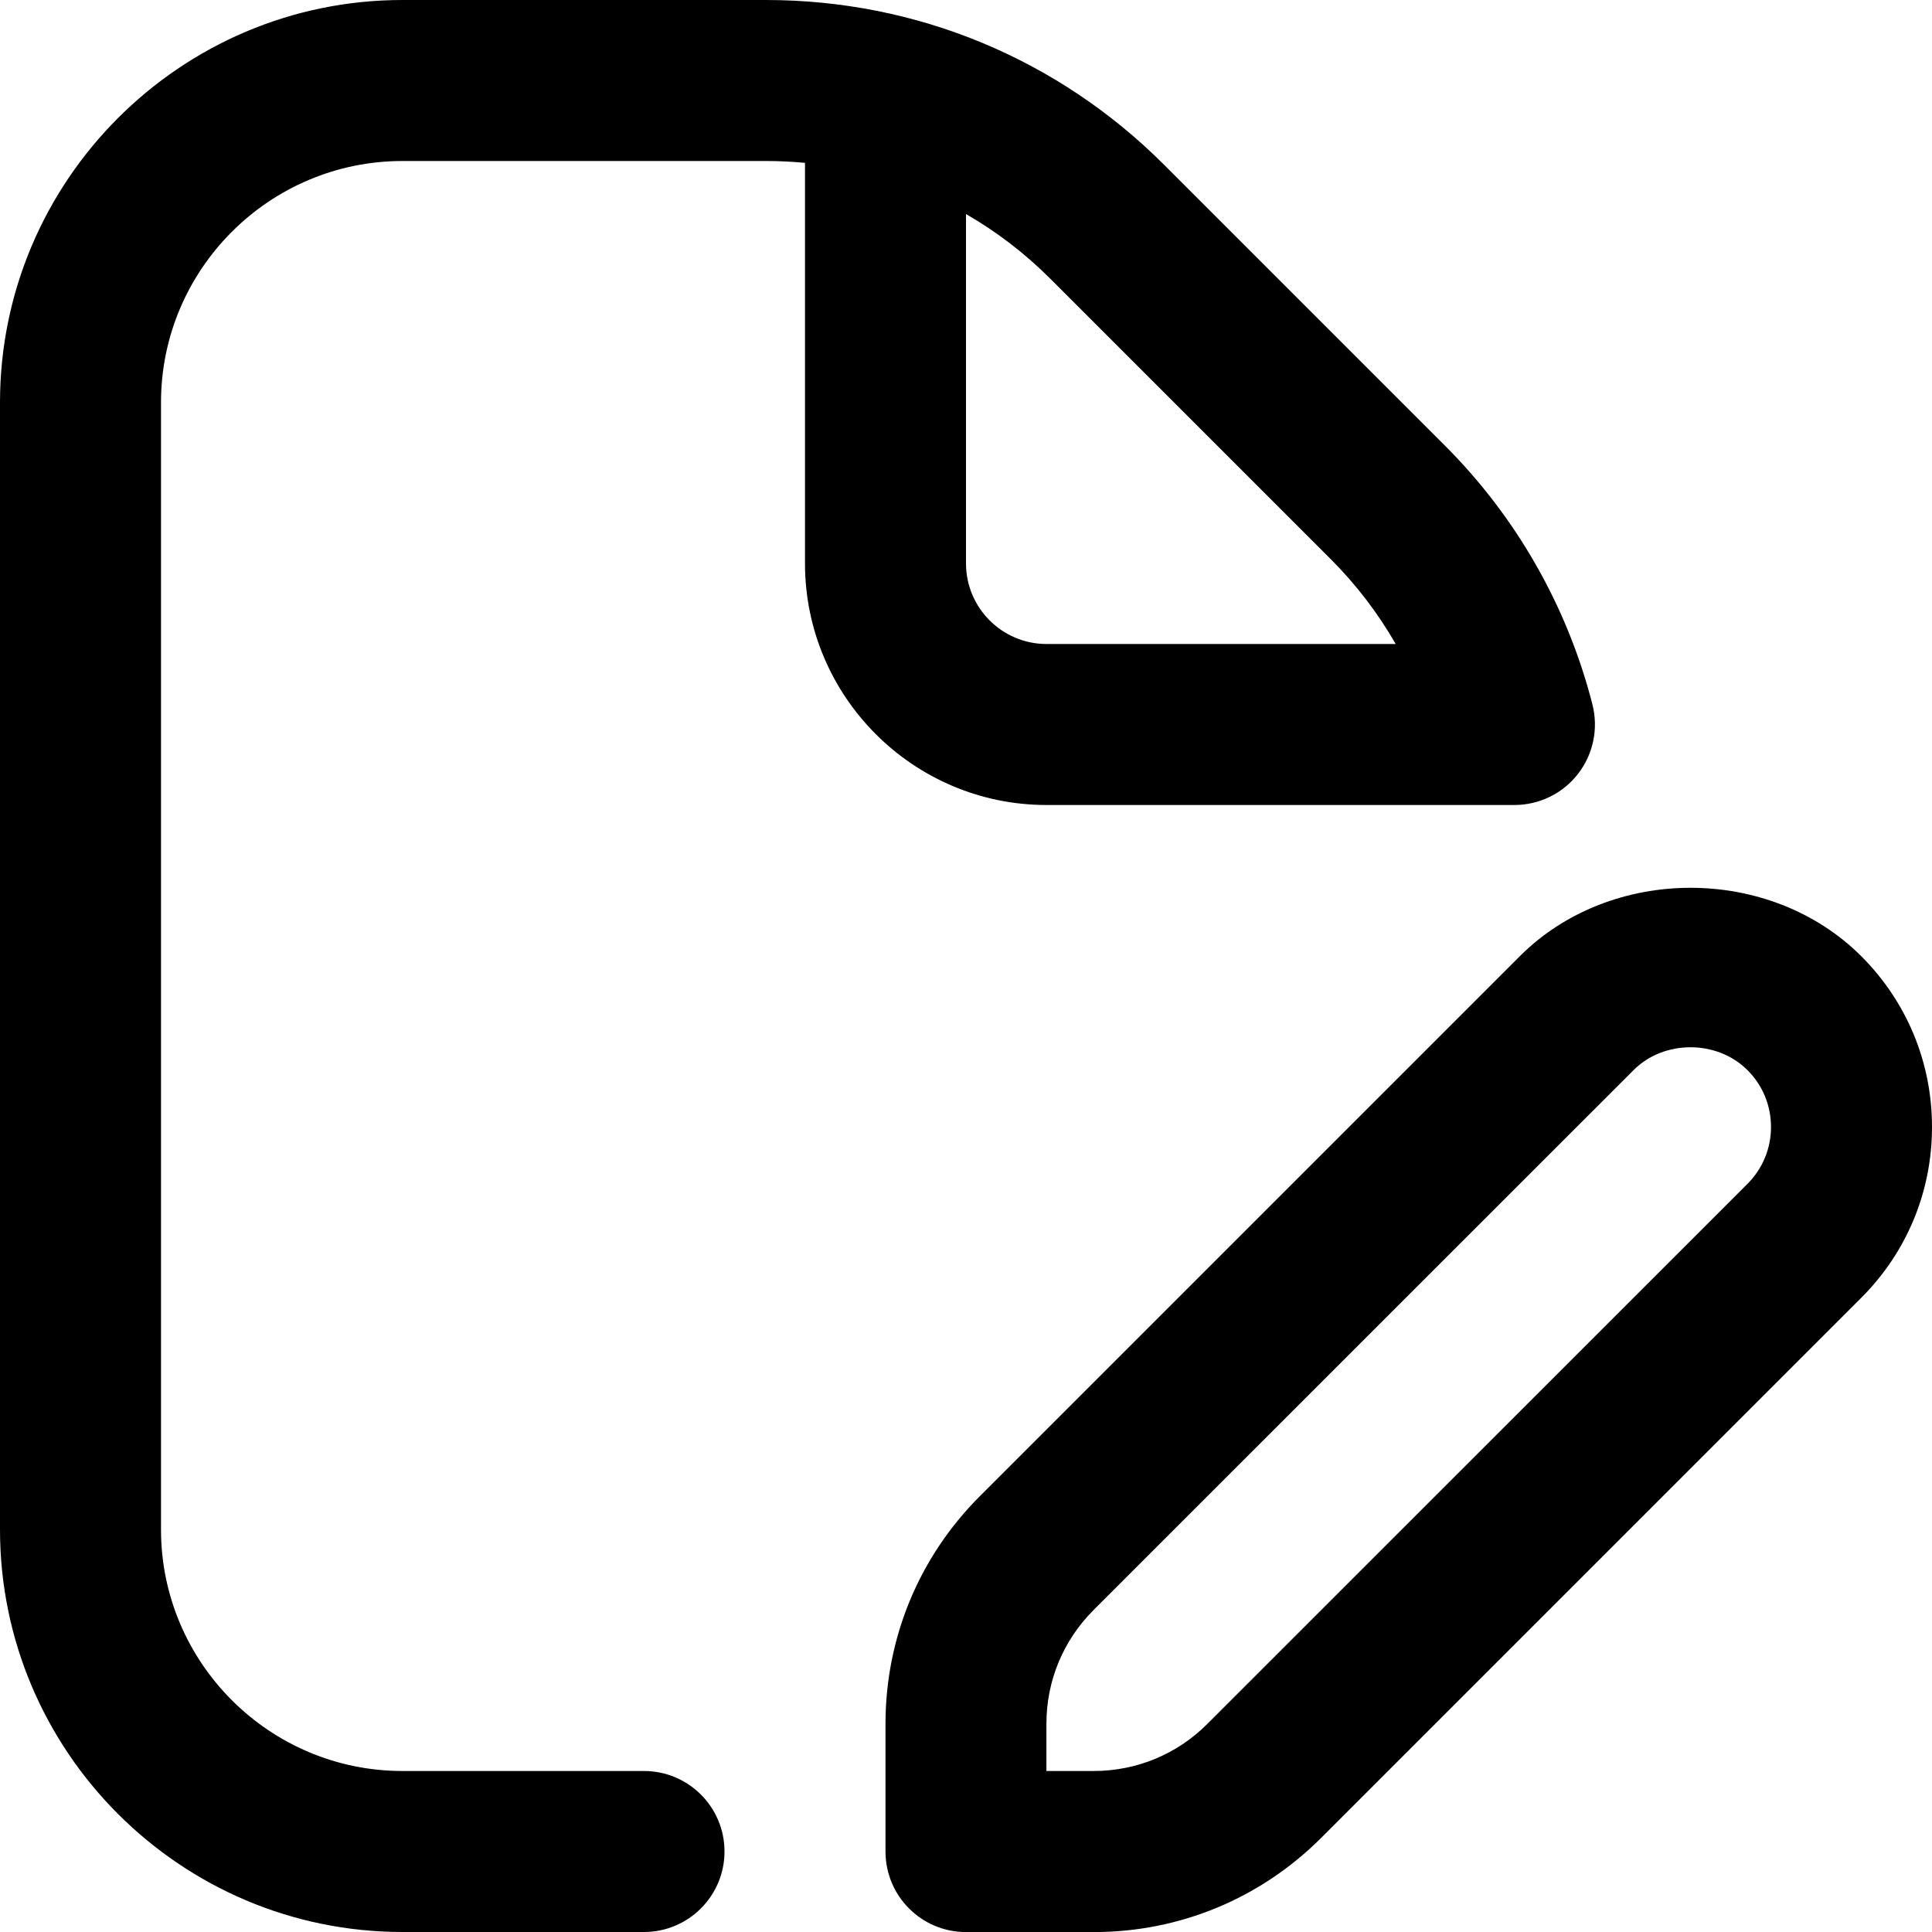
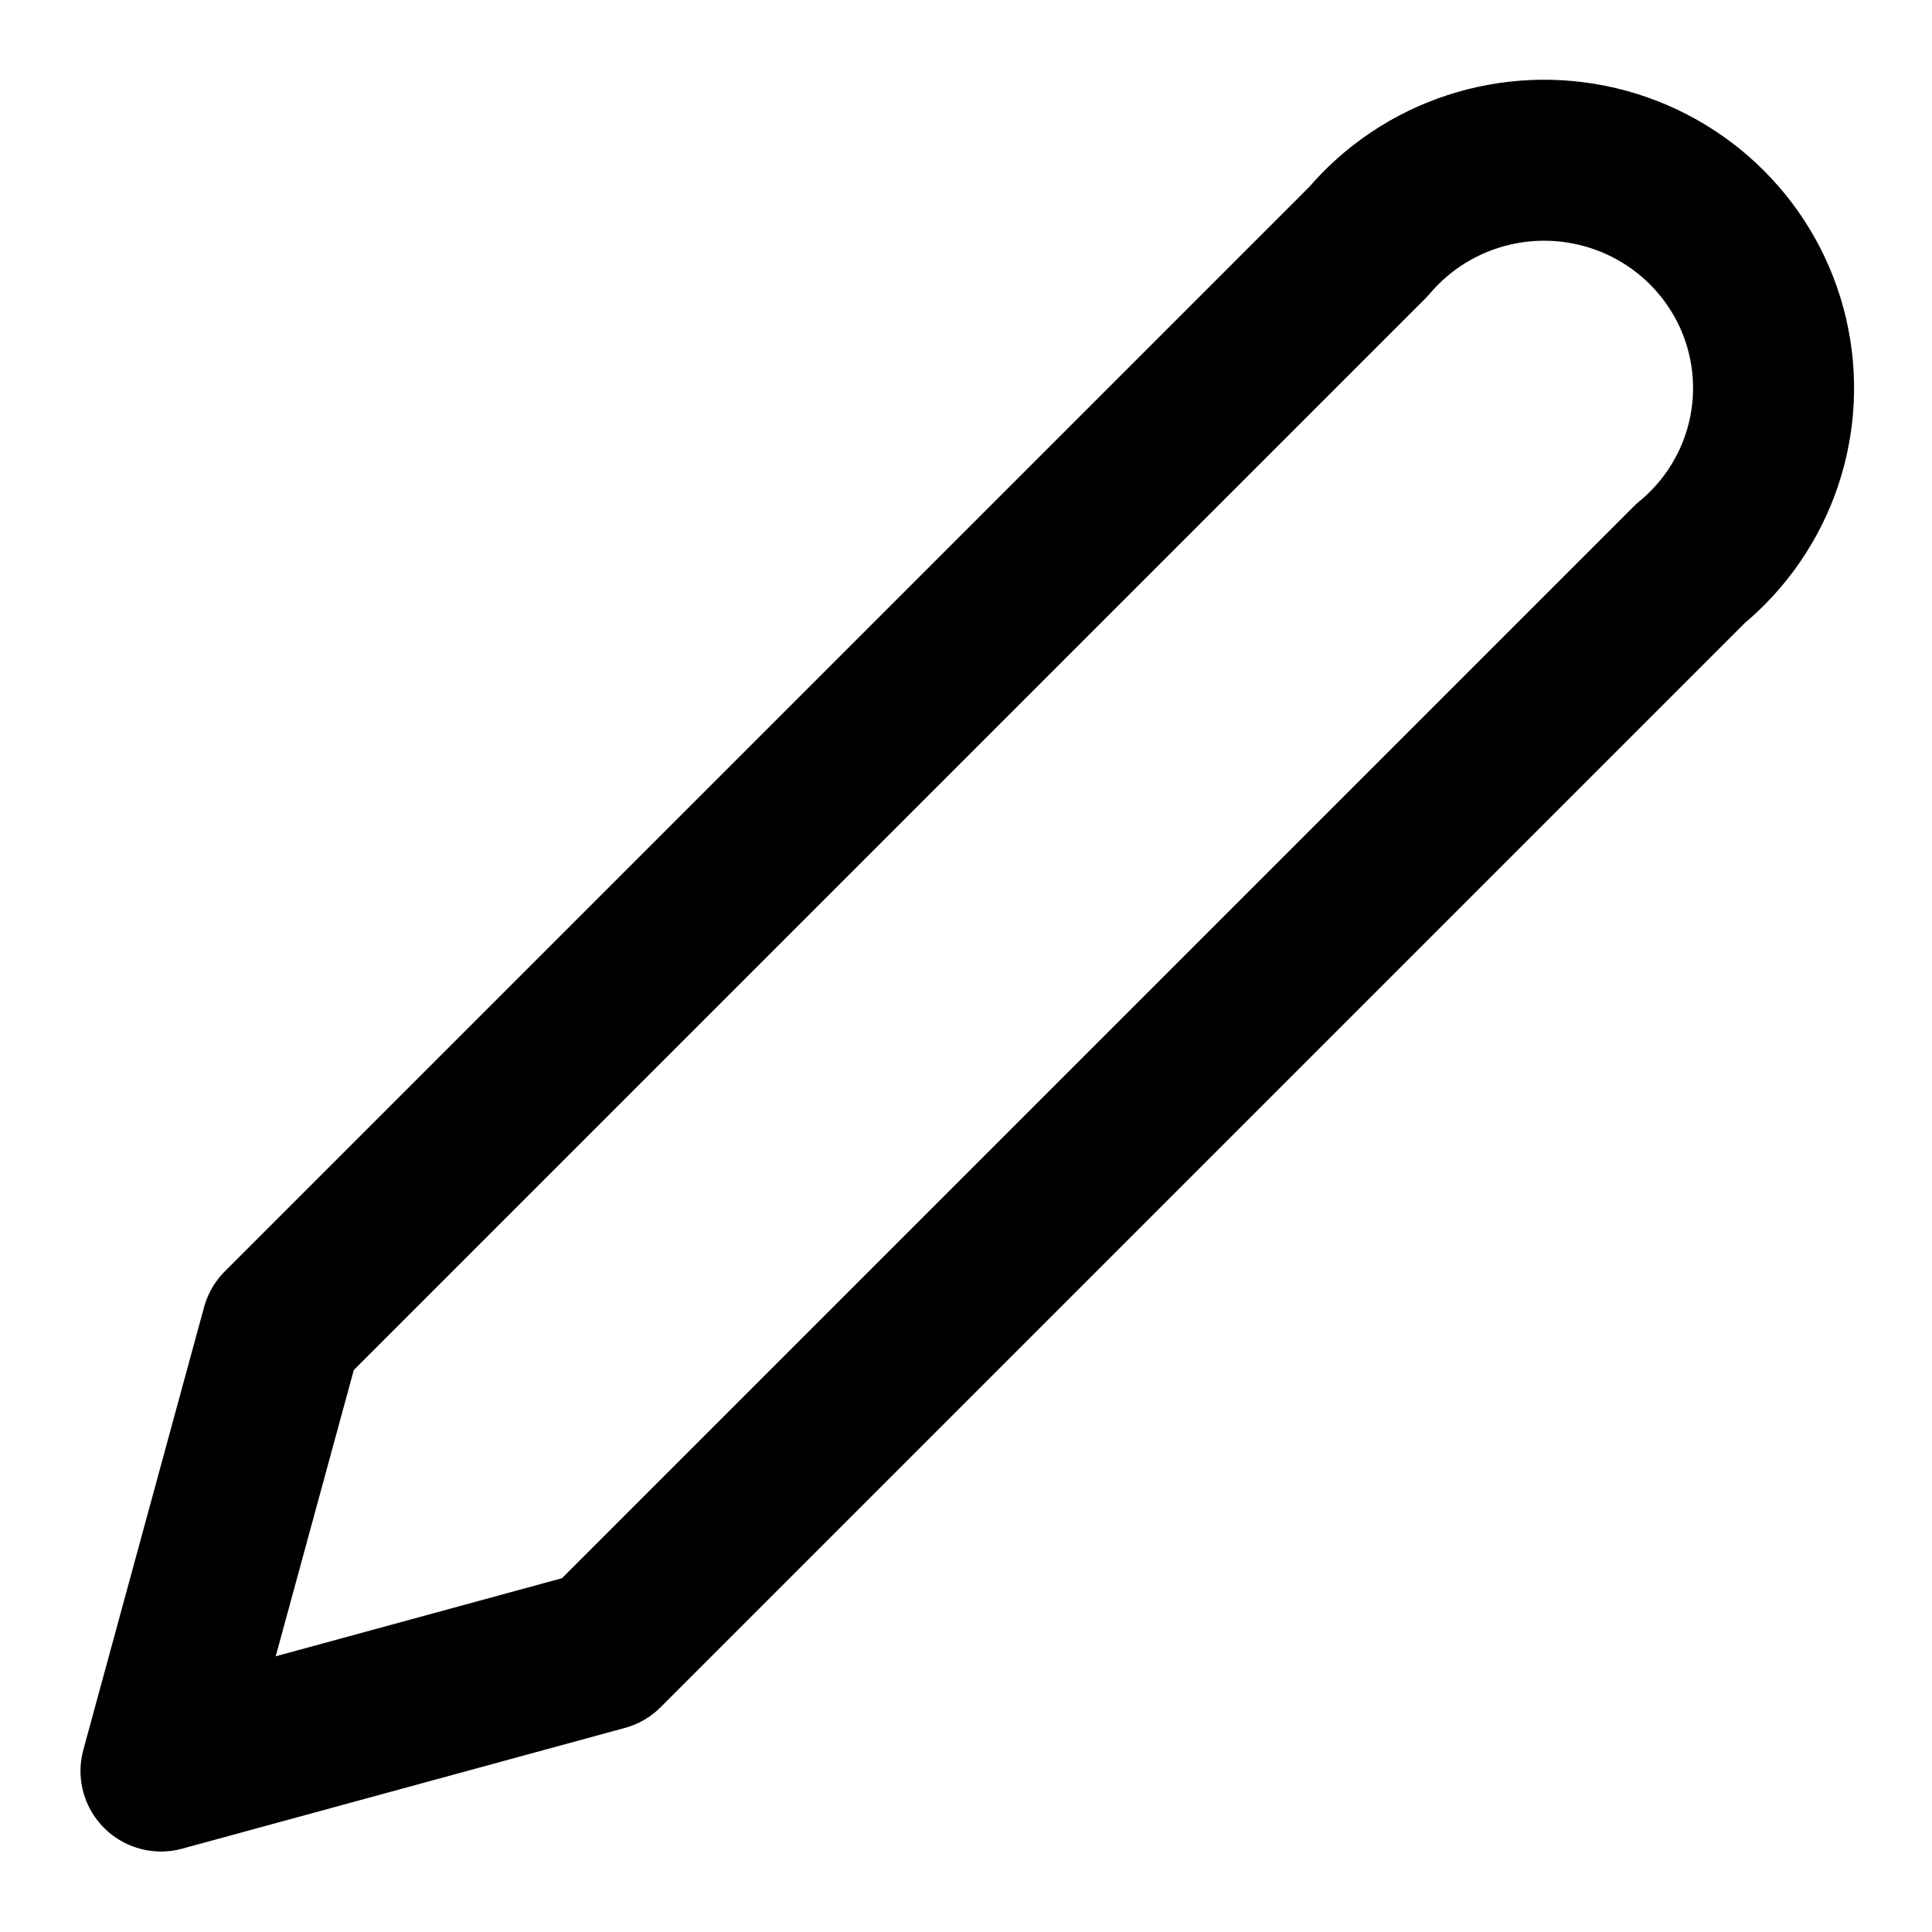
- <svg xmlns="http://www.w3.org/2000/svg" id="Layer_1" data-name="Layer 1" viewBox="0 0 24 24" width="512" height="512">
-   <path d="m18.813,10c.309,0,.601-.143.79-.387s.255-.562.179-.861c-.311-1.217-.945-2.329-1.833-3.217l-3.485-3.485c-1.322-1.322-3.08-2.05-4.95-2.05h-4.515C2.243,0,0,2.243,0,5v14c0,2.757,2.243,5,5,5h3c.552,0,1-.448,1-1s-.448-1-1-1h-3c-1.654,0-3-1.346-3-3V5c0-1.654,1.346-3,3-3h4.515c.163,0,.325.008.485.023v4.977c0,1.654,1.346,3,3,3h5.813Zm-6.813-3V2.659c.379.218.732.488,1.05.806l3.485,3.485c.314.314.583.668.803,1.05h-4.338c-.551,0-1-.449-1-1Zm11.122,4.879c-1.134-1.134-3.11-1.134-4.243,0l-6.707,6.707c-.755.755-1.172,1.76-1.172,2.829v1.586c0,.552.448,1,1,1h1.586c1.069,0,2.073-.417,2.828-1.172l6.707-6.707c.567-.567.879-1.32.879-2.122s-.312-1.555-.878-2.121Zm-1.415,2.828l-6.708,6.707c-.377.378-.879.586-1.414.586h-.586v-.586c0-.534.208-1.036.586-1.414l6.708-6.707c.377-.378,1.036-.378,1.414,0,.189.188.293.439.293.707s-.104.518-.293.707Z" />
+ <svg xmlns="http://www.w3.org/2000/svg" viewBox="0 0 24 24" fill="none" stroke="black" stroke-width="2" stroke-linecap="round" stroke-linejoin="round">
+   <path d="M17 3a2.85 2.83 0 1 1 4 4L7.5 20.5 2 22l1.5-5.5Z" />
</svg>
